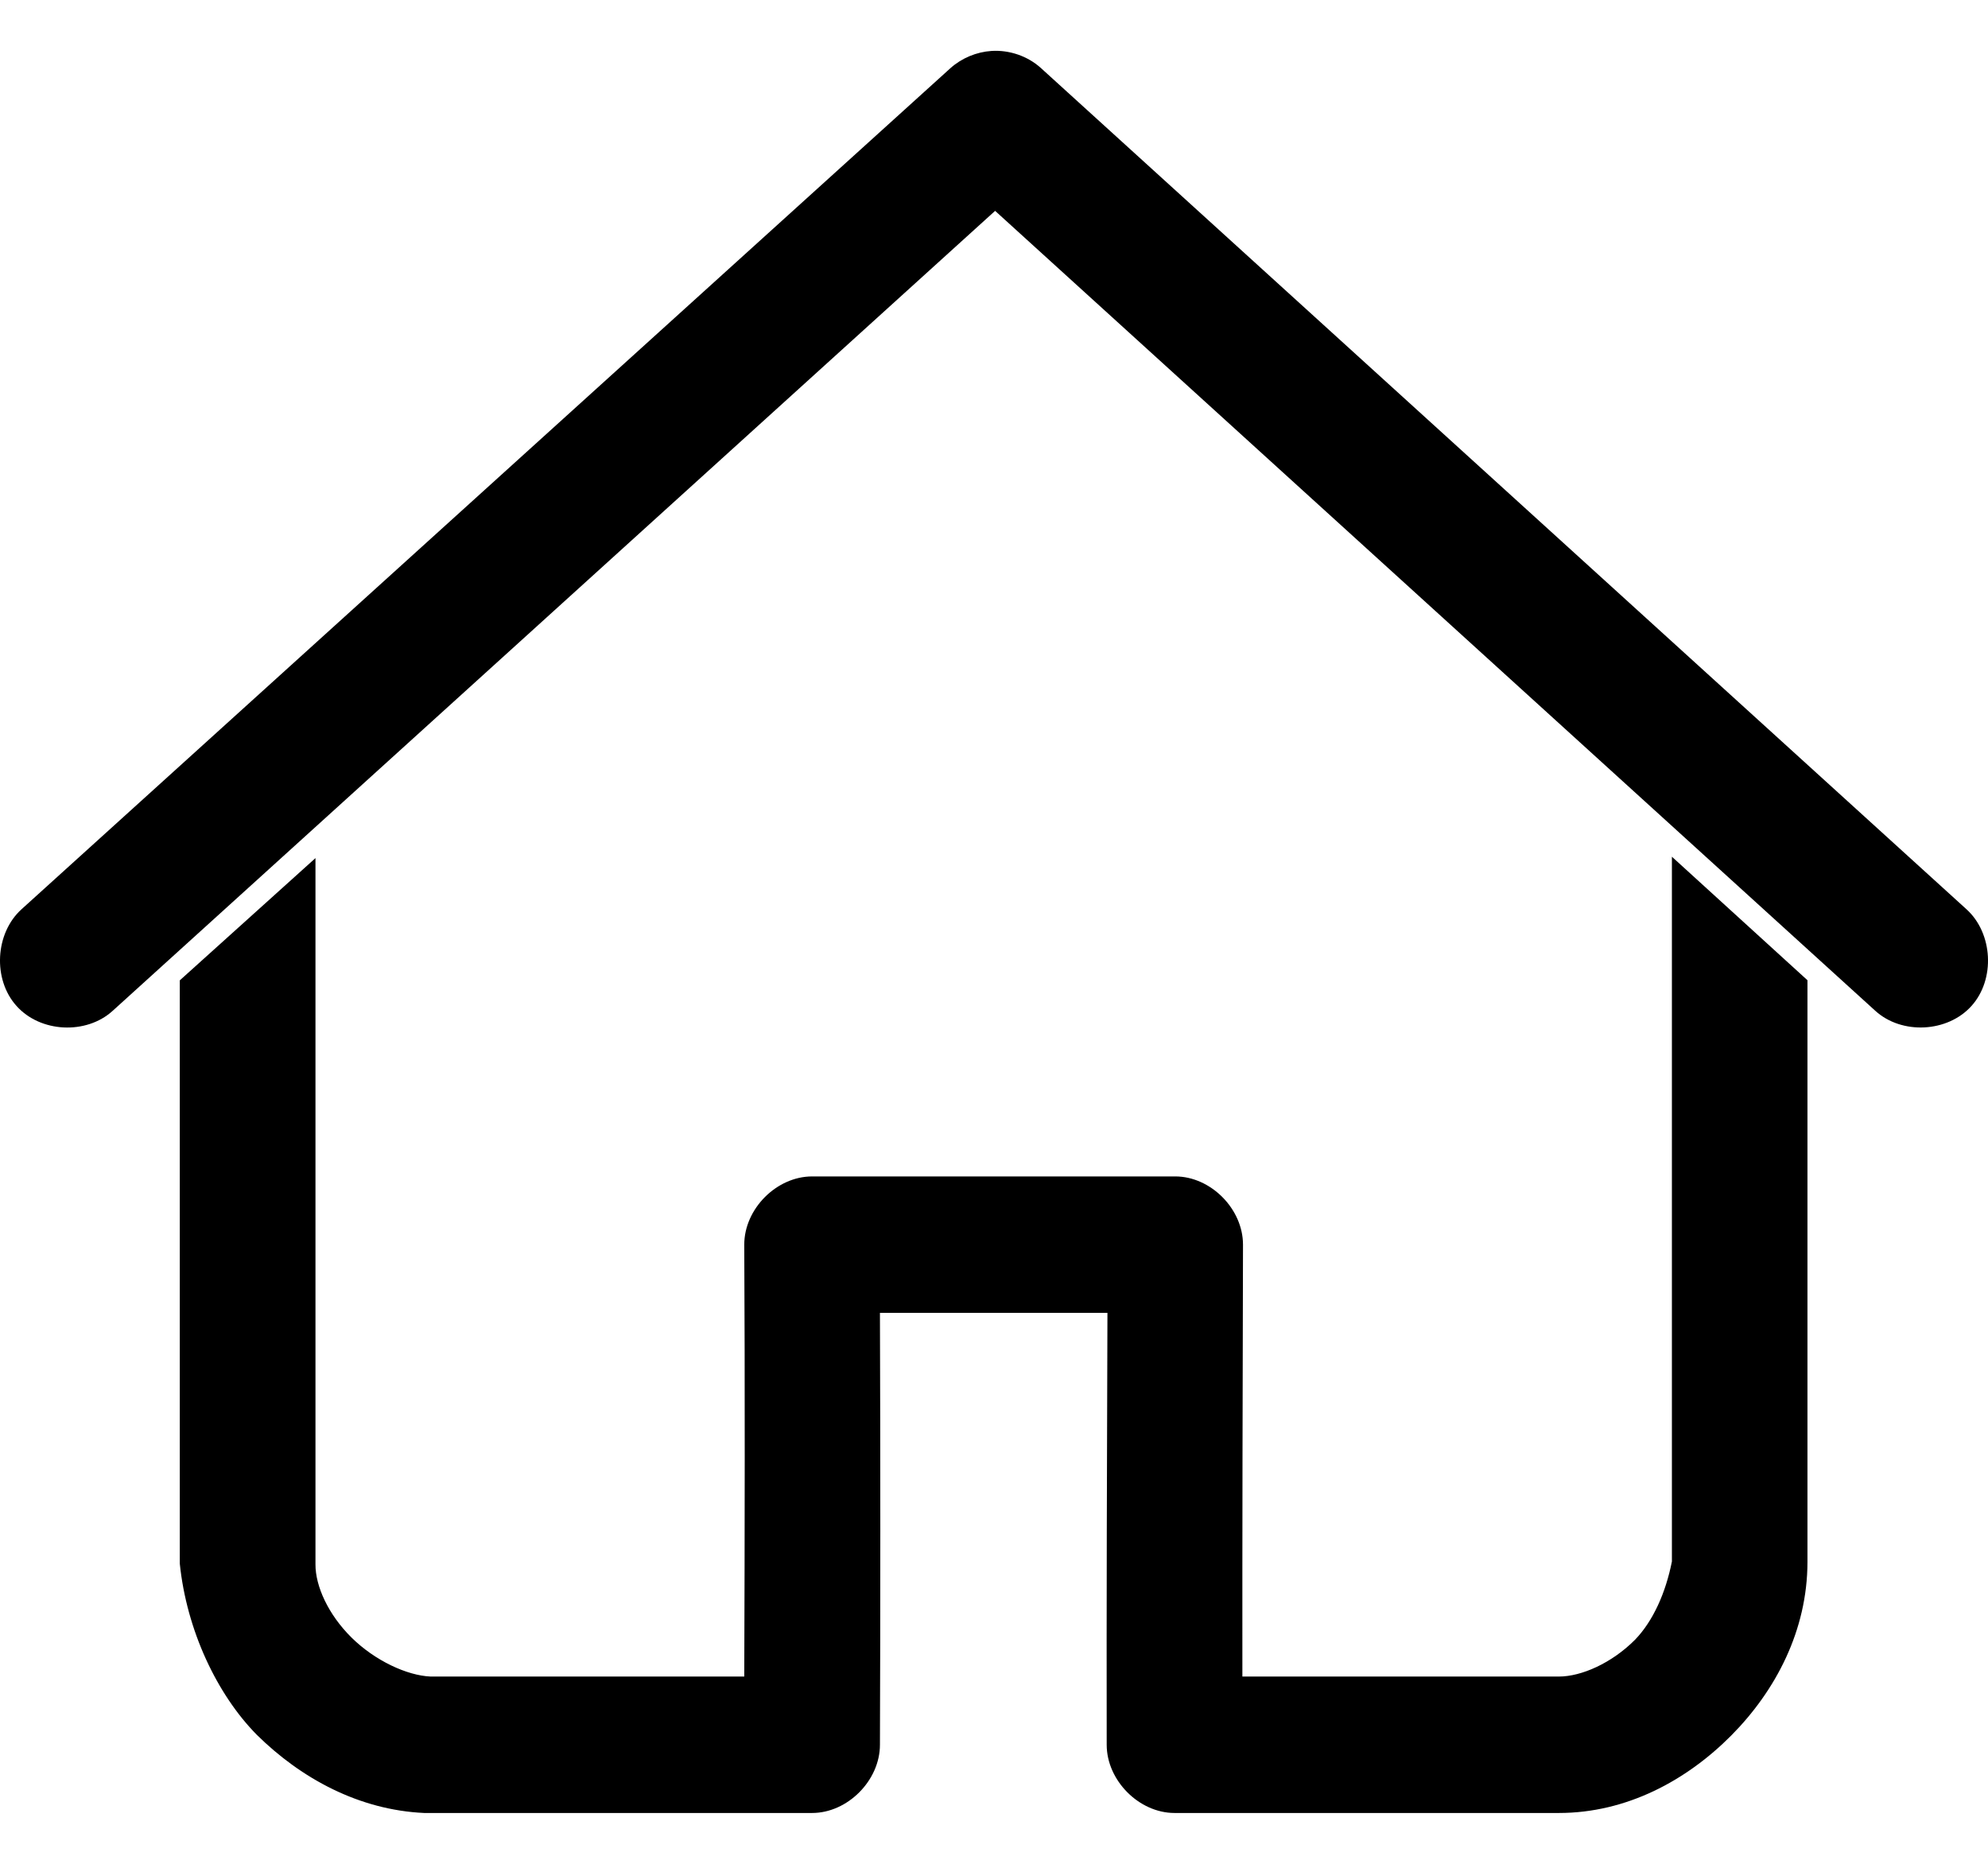
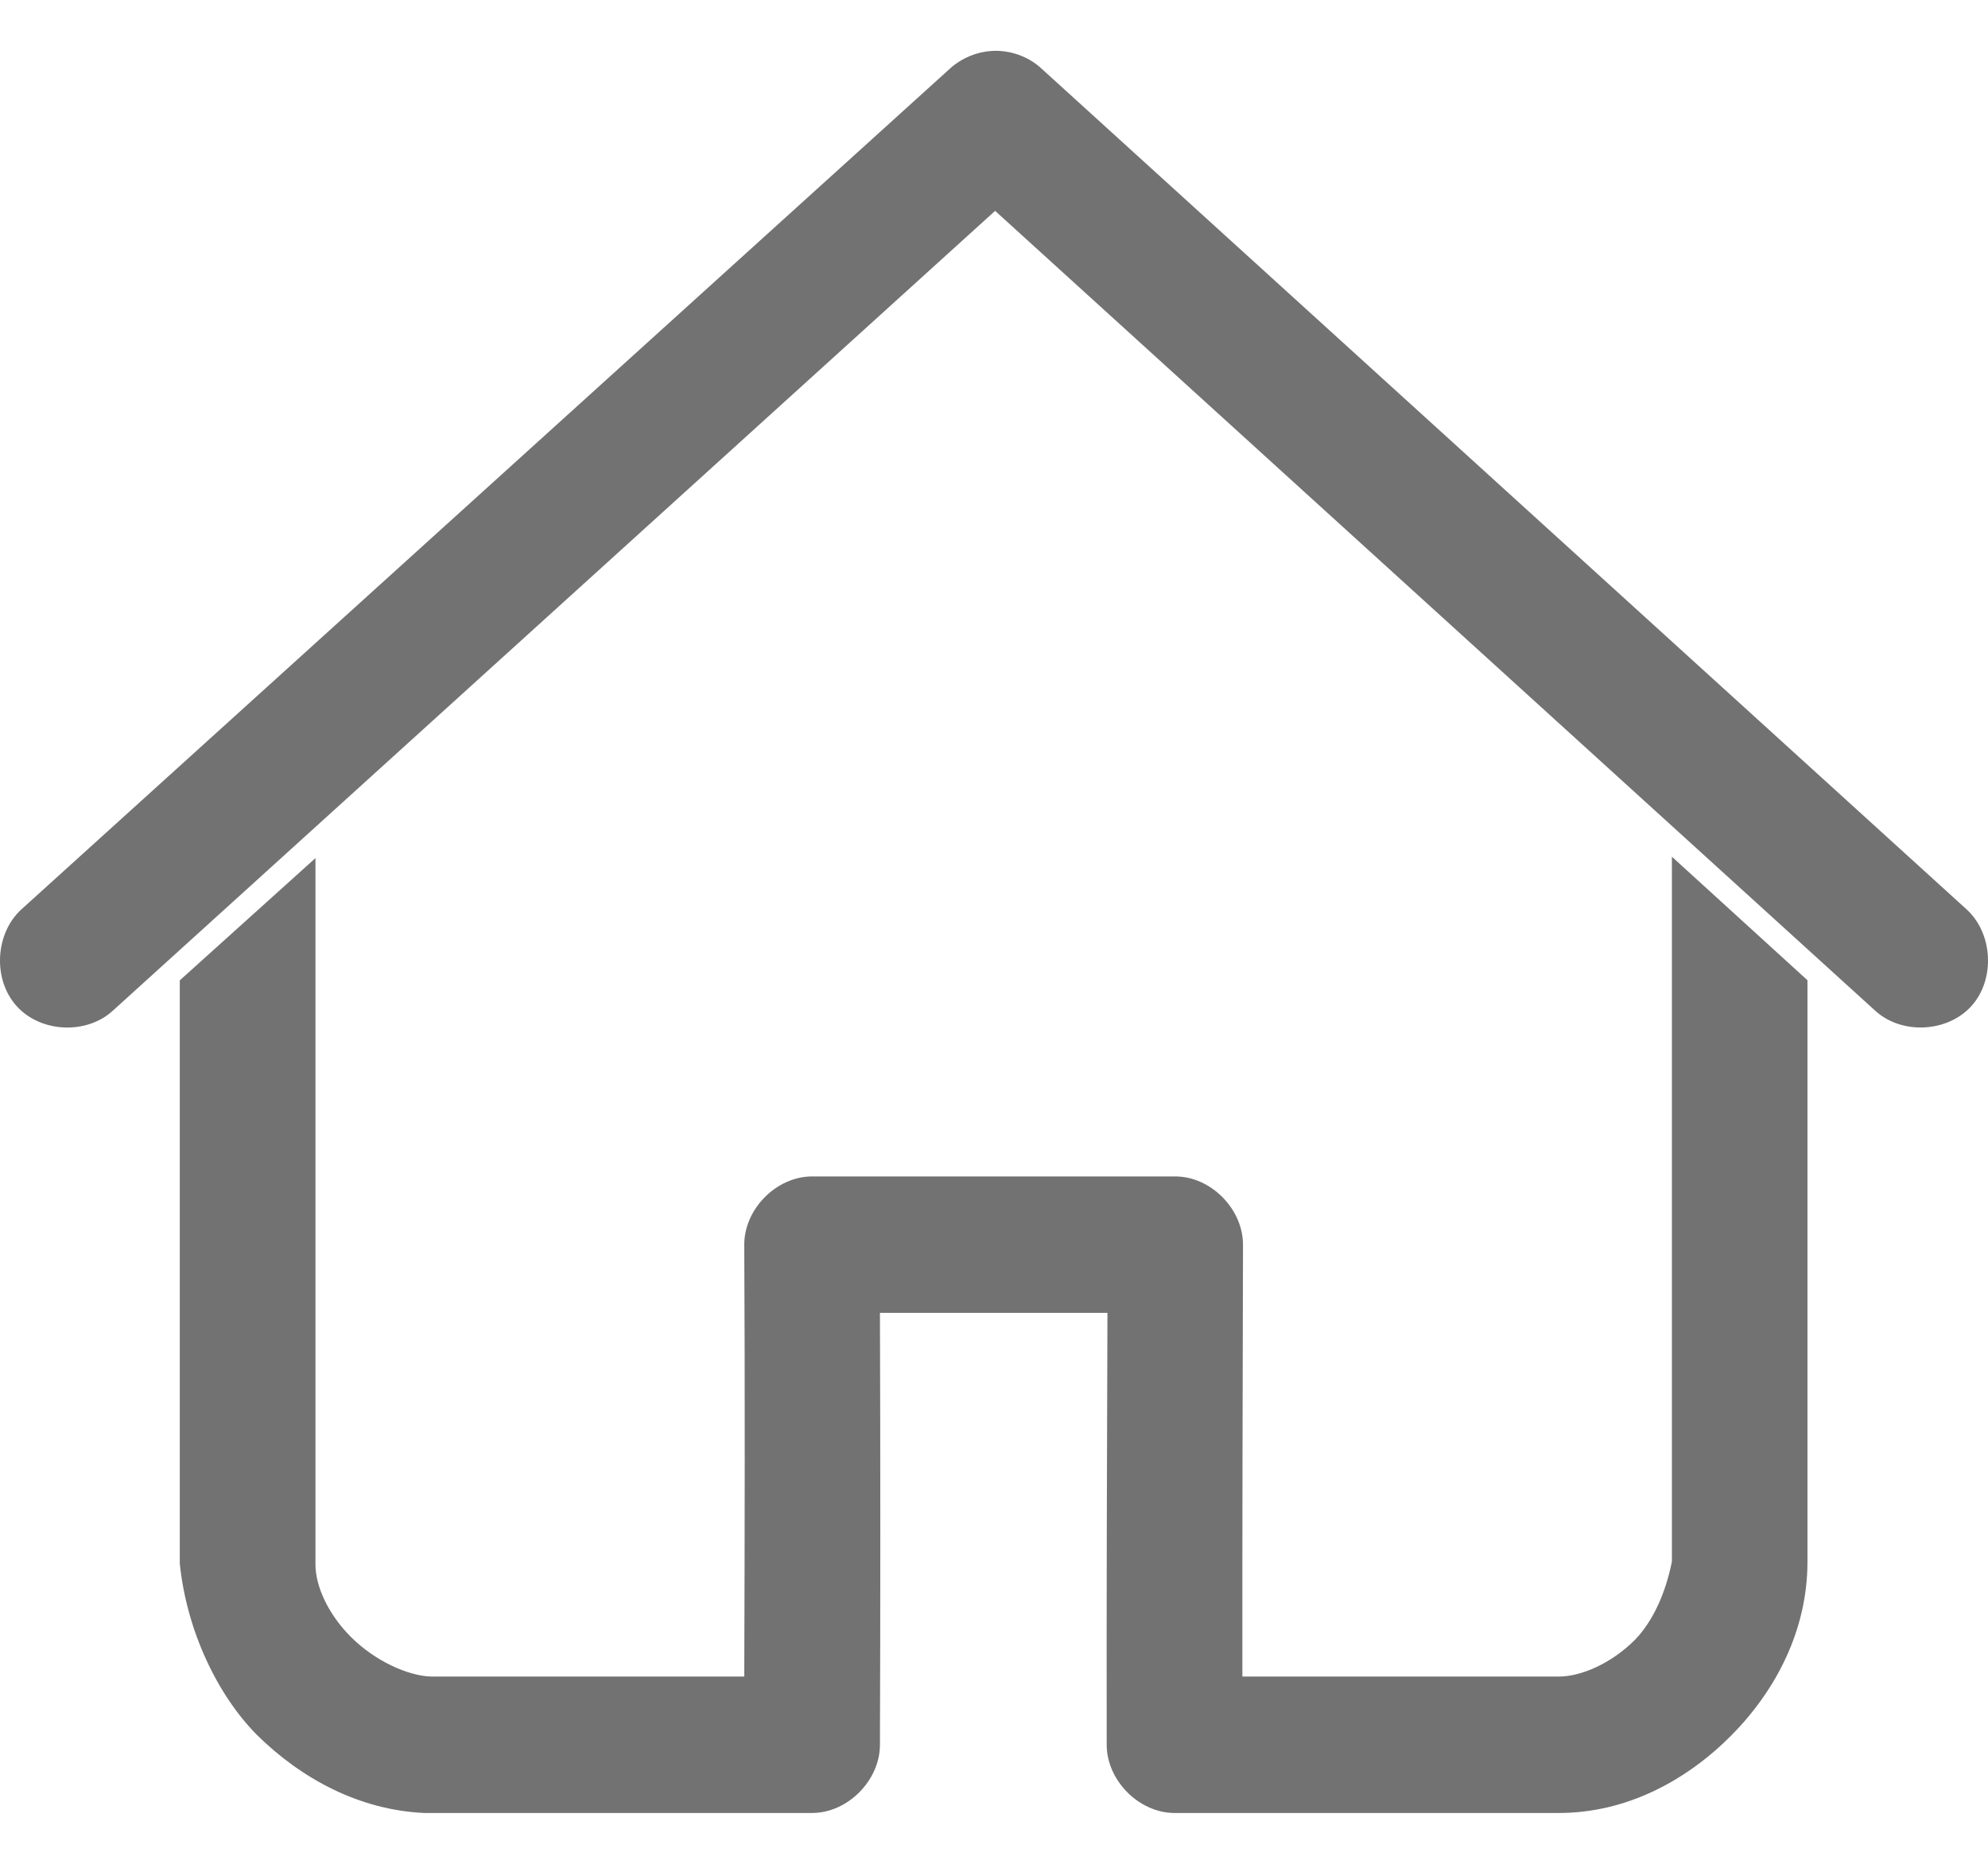
- <svg xmlns="http://www.w3.org/2000/svg" viewBox="0 0 16 15" fill="none">
-   <path d="M7.98 0.41C7.859 0.418 7.741 0.467 7.65 0.548L0.173 7.318C-0.04 7.511 -0.06 7.882 0.133 8.096C0.325 8.311 0.694 8.329 0.907 8.135L8.009 1.697L15.093 8.135C15.306 8.329 15.675 8.31 15.867 8.096C16.06 7.882 16.04 7.511 15.827 7.318L8.378 0.548C8.271 0.451 8.124 0.401 7.98 0.41ZM13.456 6.895V12.567C13.406 12.818 13.306 13.044 13.16 13.196C12.972 13.385 12.728 13.493 12.546 13.493H9.999C9.998 12.356 10.001 11.122 10.004 10.017C10.004 9.729 9.744 9.468 9.459 9.468H6.536C6.25 9.468 5.99 9.729 5.99 10.017C5.996 11.119 5.994 12.349 5.99 13.493C5.178 13.493 4.245 13.493 3.466 13.493C3.275 13.485 3.016 13.364 2.829 13.179C2.641 12.993 2.538 12.764 2.539 12.59V6.906L1.447 7.89V12.584C1.502 13.121 1.747 13.638 2.067 13.962C2.424 14.314 2.89 14.567 3.414 14.591C4.453 14.591 5.496 14.591 6.536 14.591C6.822 14.591 7.082 14.329 7.082 14.042C7.086 12.936 7.086 11.708 7.082 10.566H8.913C8.909 11.709 8.905 12.948 8.907 14.042C8.907 14.329 9.167 14.591 9.453 14.591H12.546C13.092 14.591 13.574 14.329 13.933 13.968C14.292 13.606 14.546 13.122 14.547 12.572V7.889C14.184 7.558 13.819 7.226 13.456 6.895Z" fill="currentColor" />
+ <svg xmlns="http://www.w3.org/2000/svg" width="16" height="15" viewBox="0 0 16 15" fill="none">
+   <path d="M7.98 0.41C7.859 0.418 7.741 0.467 7.65 0.548L0.173 7.318C-0.04 7.511 -0.06 7.882 0.133 8.096C0.325 8.311 0.694 8.329 0.907 8.135L8.009 1.697L15.093 8.135C15.306 8.329 15.675 8.31 15.867 8.096C16.06 7.882 16.04 7.511 15.827 7.318L8.378 0.548C8.271 0.451 8.124 0.401 7.98 0.41ZM13.456 6.895V12.567C13.406 12.818 13.306 13.044 13.16 13.196C12.972 13.385 12.728 13.493 12.546 13.493H9.999C9.998 12.356 10.001 11.122 10.004 10.017C10.004 9.729 9.744 9.468 9.459 9.468H6.536C6.25 9.468 5.99 9.729 5.99 10.017C5.996 11.119 5.994 12.349 5.99 13.493C5.178 13.493 4.245 13.493 3.466 13.493C3.275 13.485 3.016 13.364 2.829 13.179C2.641 12.993 2.538 12.764 2.539 12.59V6.906L1.447 7.89V12.584C1.502 13.121 1.747 13.638 2.067 13.962C2.424 14.314 2.89 14.567 3.414 14.591C4.453 14.591 5.496 14.591 6.536 14.591C6.822 14.591 7.082 14.329 7.082 14.042C7.086 12.936 7.086 11.708 7.082 10.566H8.913C8.909 11.709 8.905 12.948 8.907 14.042C8.907 14.329 9.167 14.591 9.453 14.591H12.546C13.092 14.591 13.574 14.329 13.933 13.968C14.292 13.606 14.546 13.122 14.547 12.572V7.889C14.184 7.558 13.819 7.226 13.456 6.895Z" fill="#727273" />
</svg>
